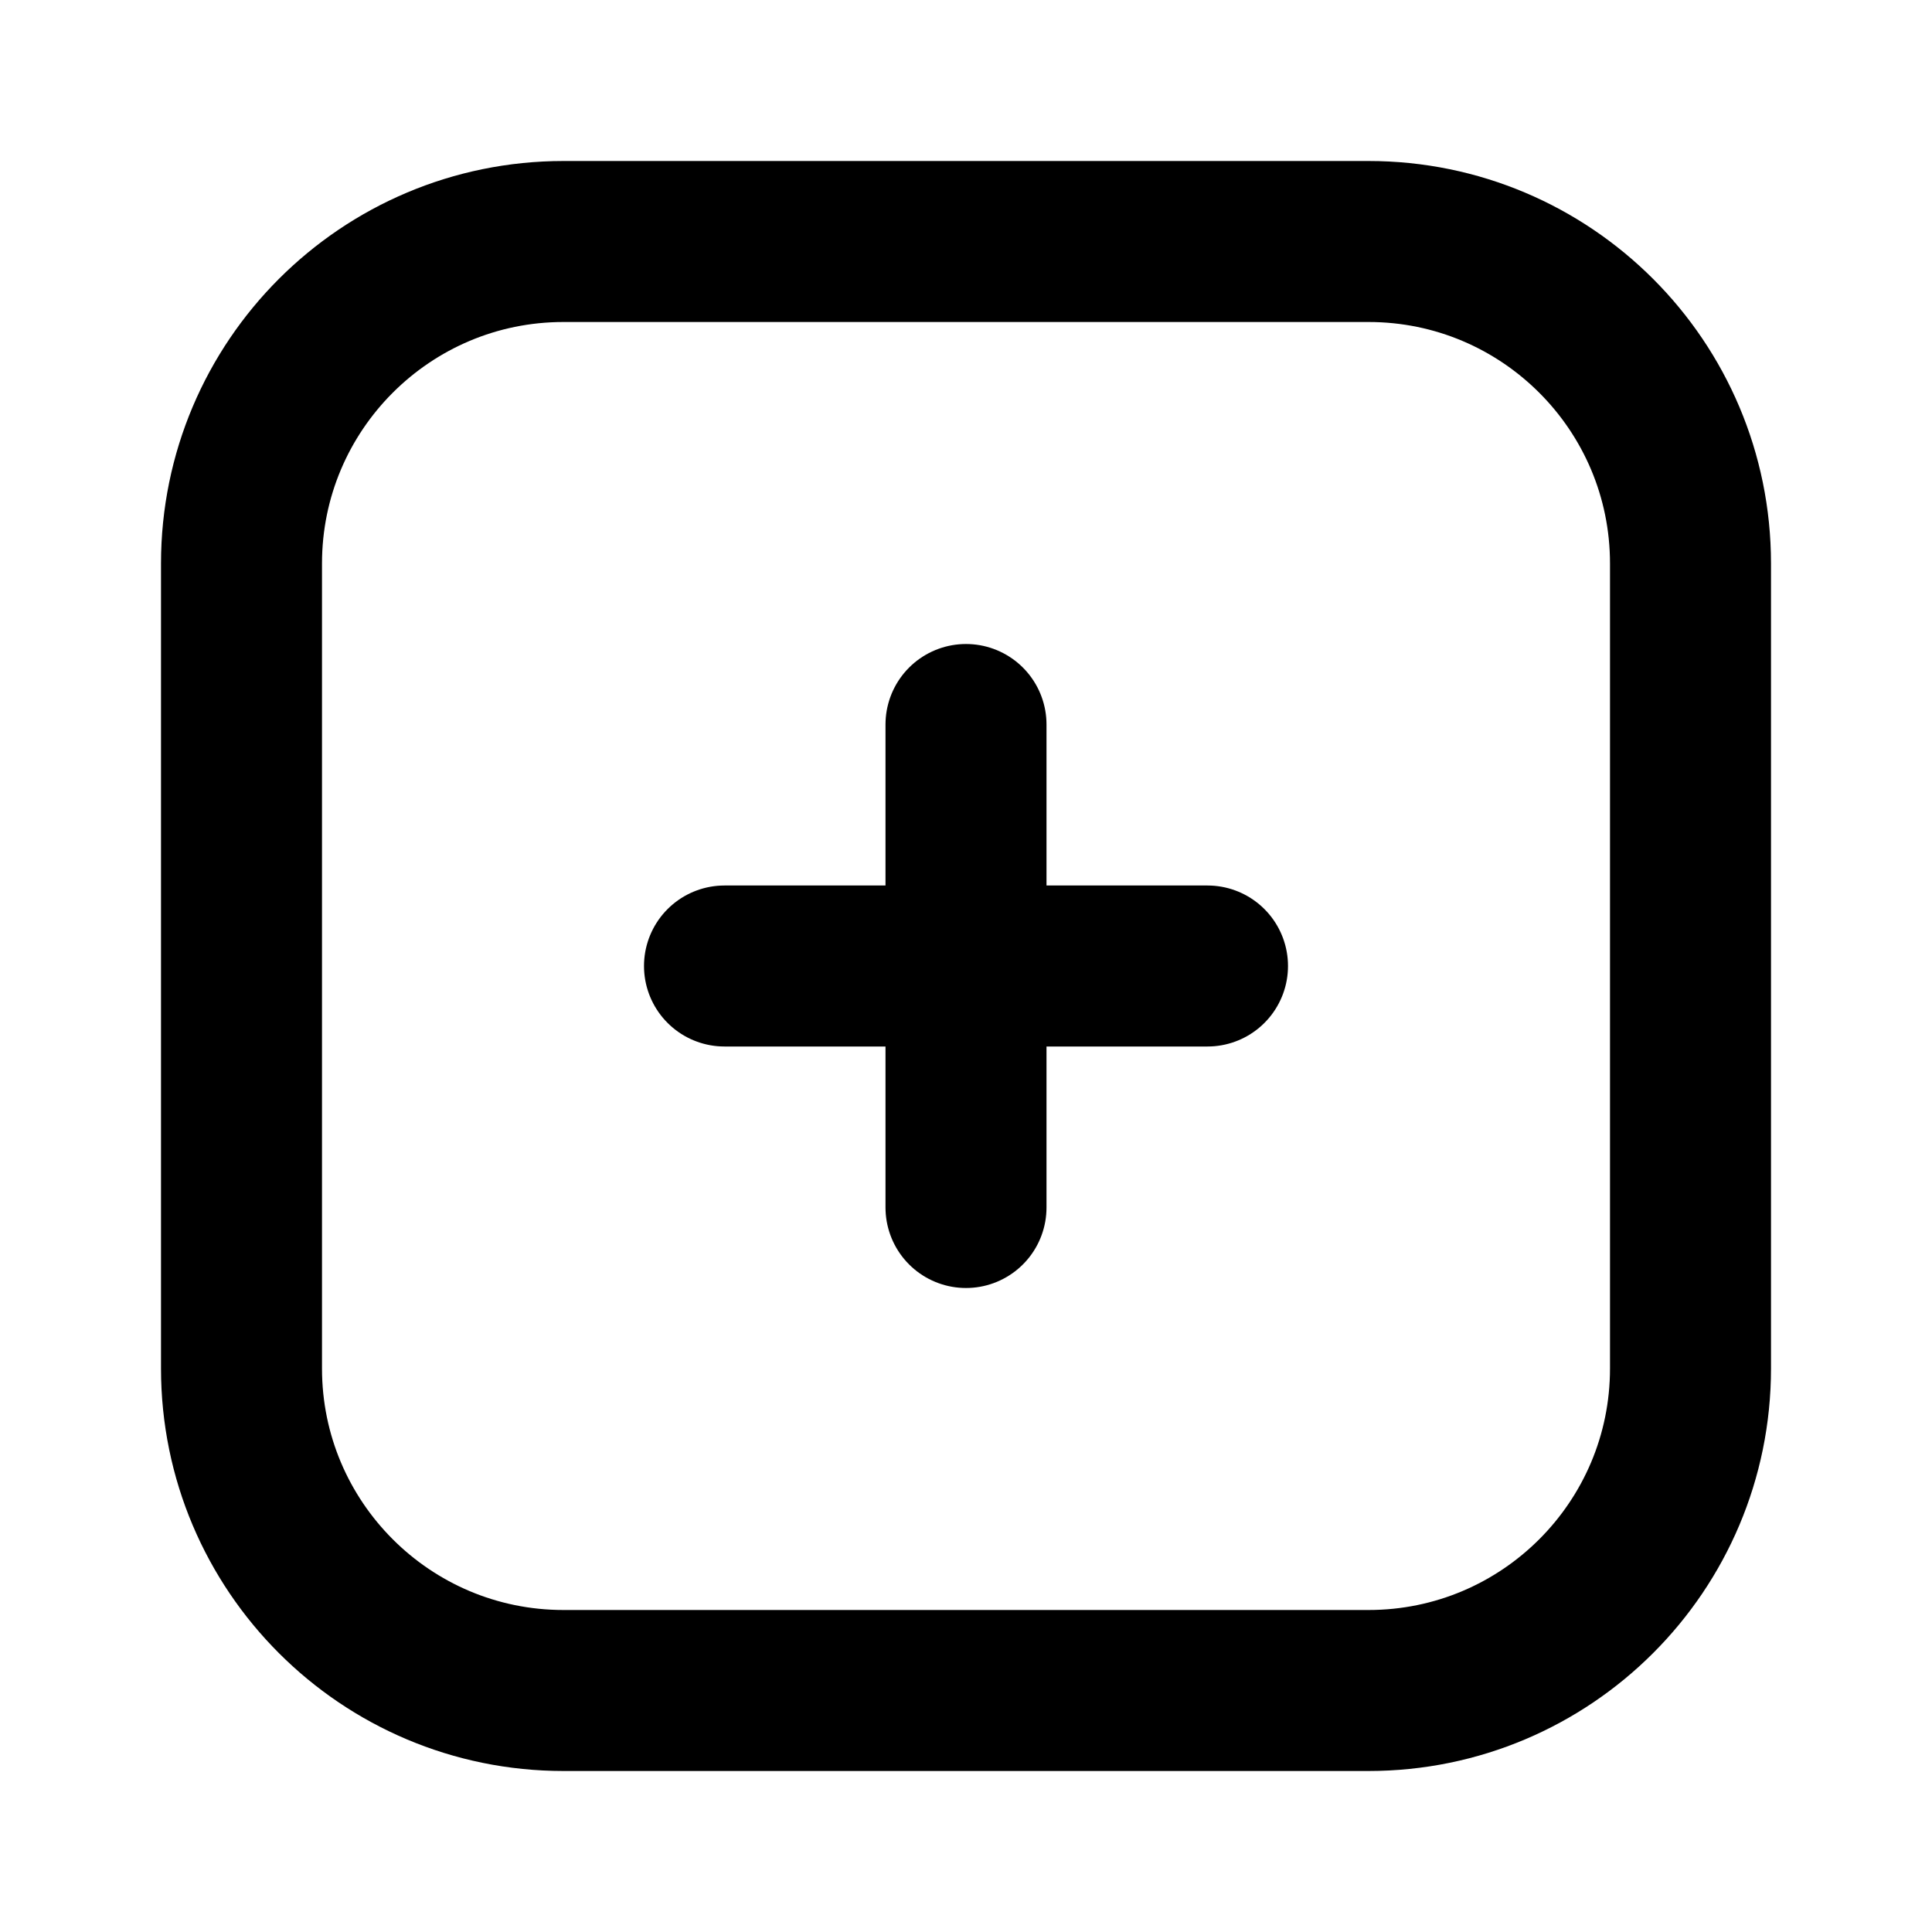
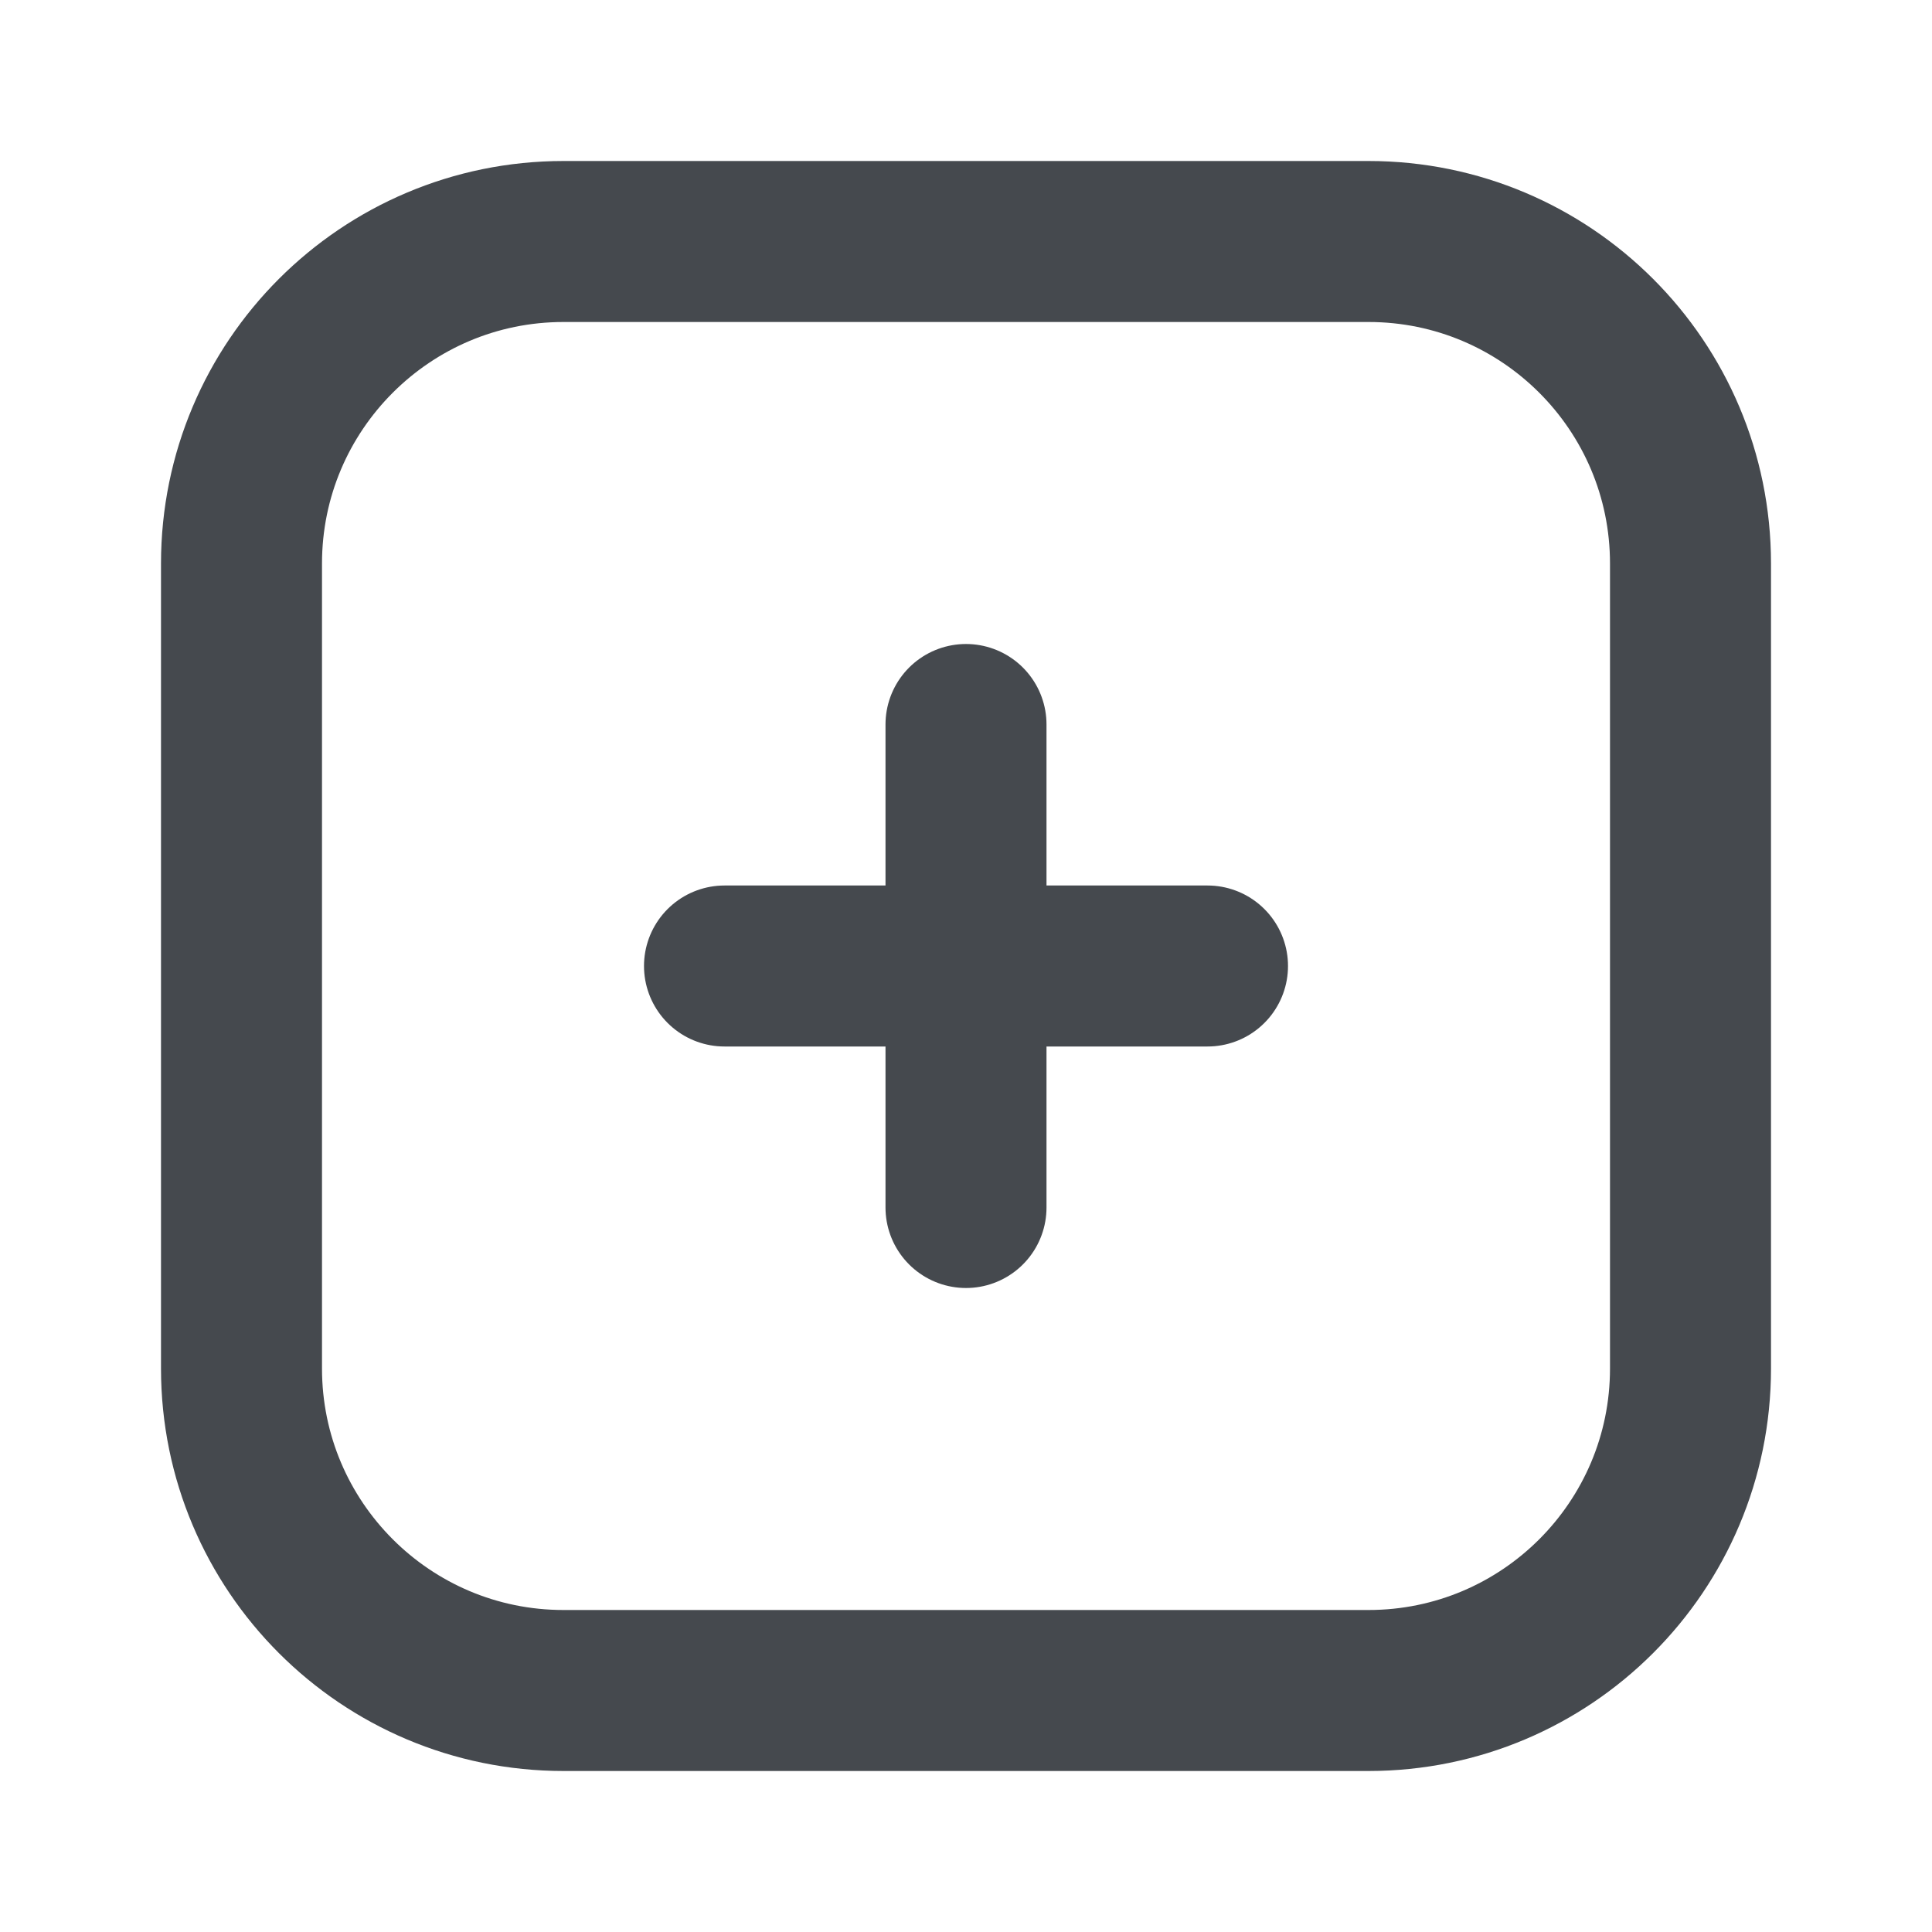
<svg xmlns="http://www.w3.org/2000/svg" width="24px" height="24px" viewBox="0 0 24 24" fill="none">
-   <path fill="none" d="M15 12H12M12 12H9M12 12V9M12 12V15M17 21H7C4.791 21 3 19.209 3 17V7C3 4.791 4.791 3 7 3H17C19.209 3 21 4.791 21 7V17C21 19.209 19.209 21 17 21Z" stroke="black" stroke-width="2" stroke-linecap="round" />
+   <path fill="none" d="M15 12H12M12 12H9M12 12V9M12 12V15M17 21H7C4.791 21 3 19.209 3 17V7C3 4.791 4.791 3 7 3H17C19.209 3 21 4.791 21 7V17C21 19.209 19.209 21 17 21Z" stroke="#45494e" stroke-width="2" stroke-linecap="round" />
</svg>
